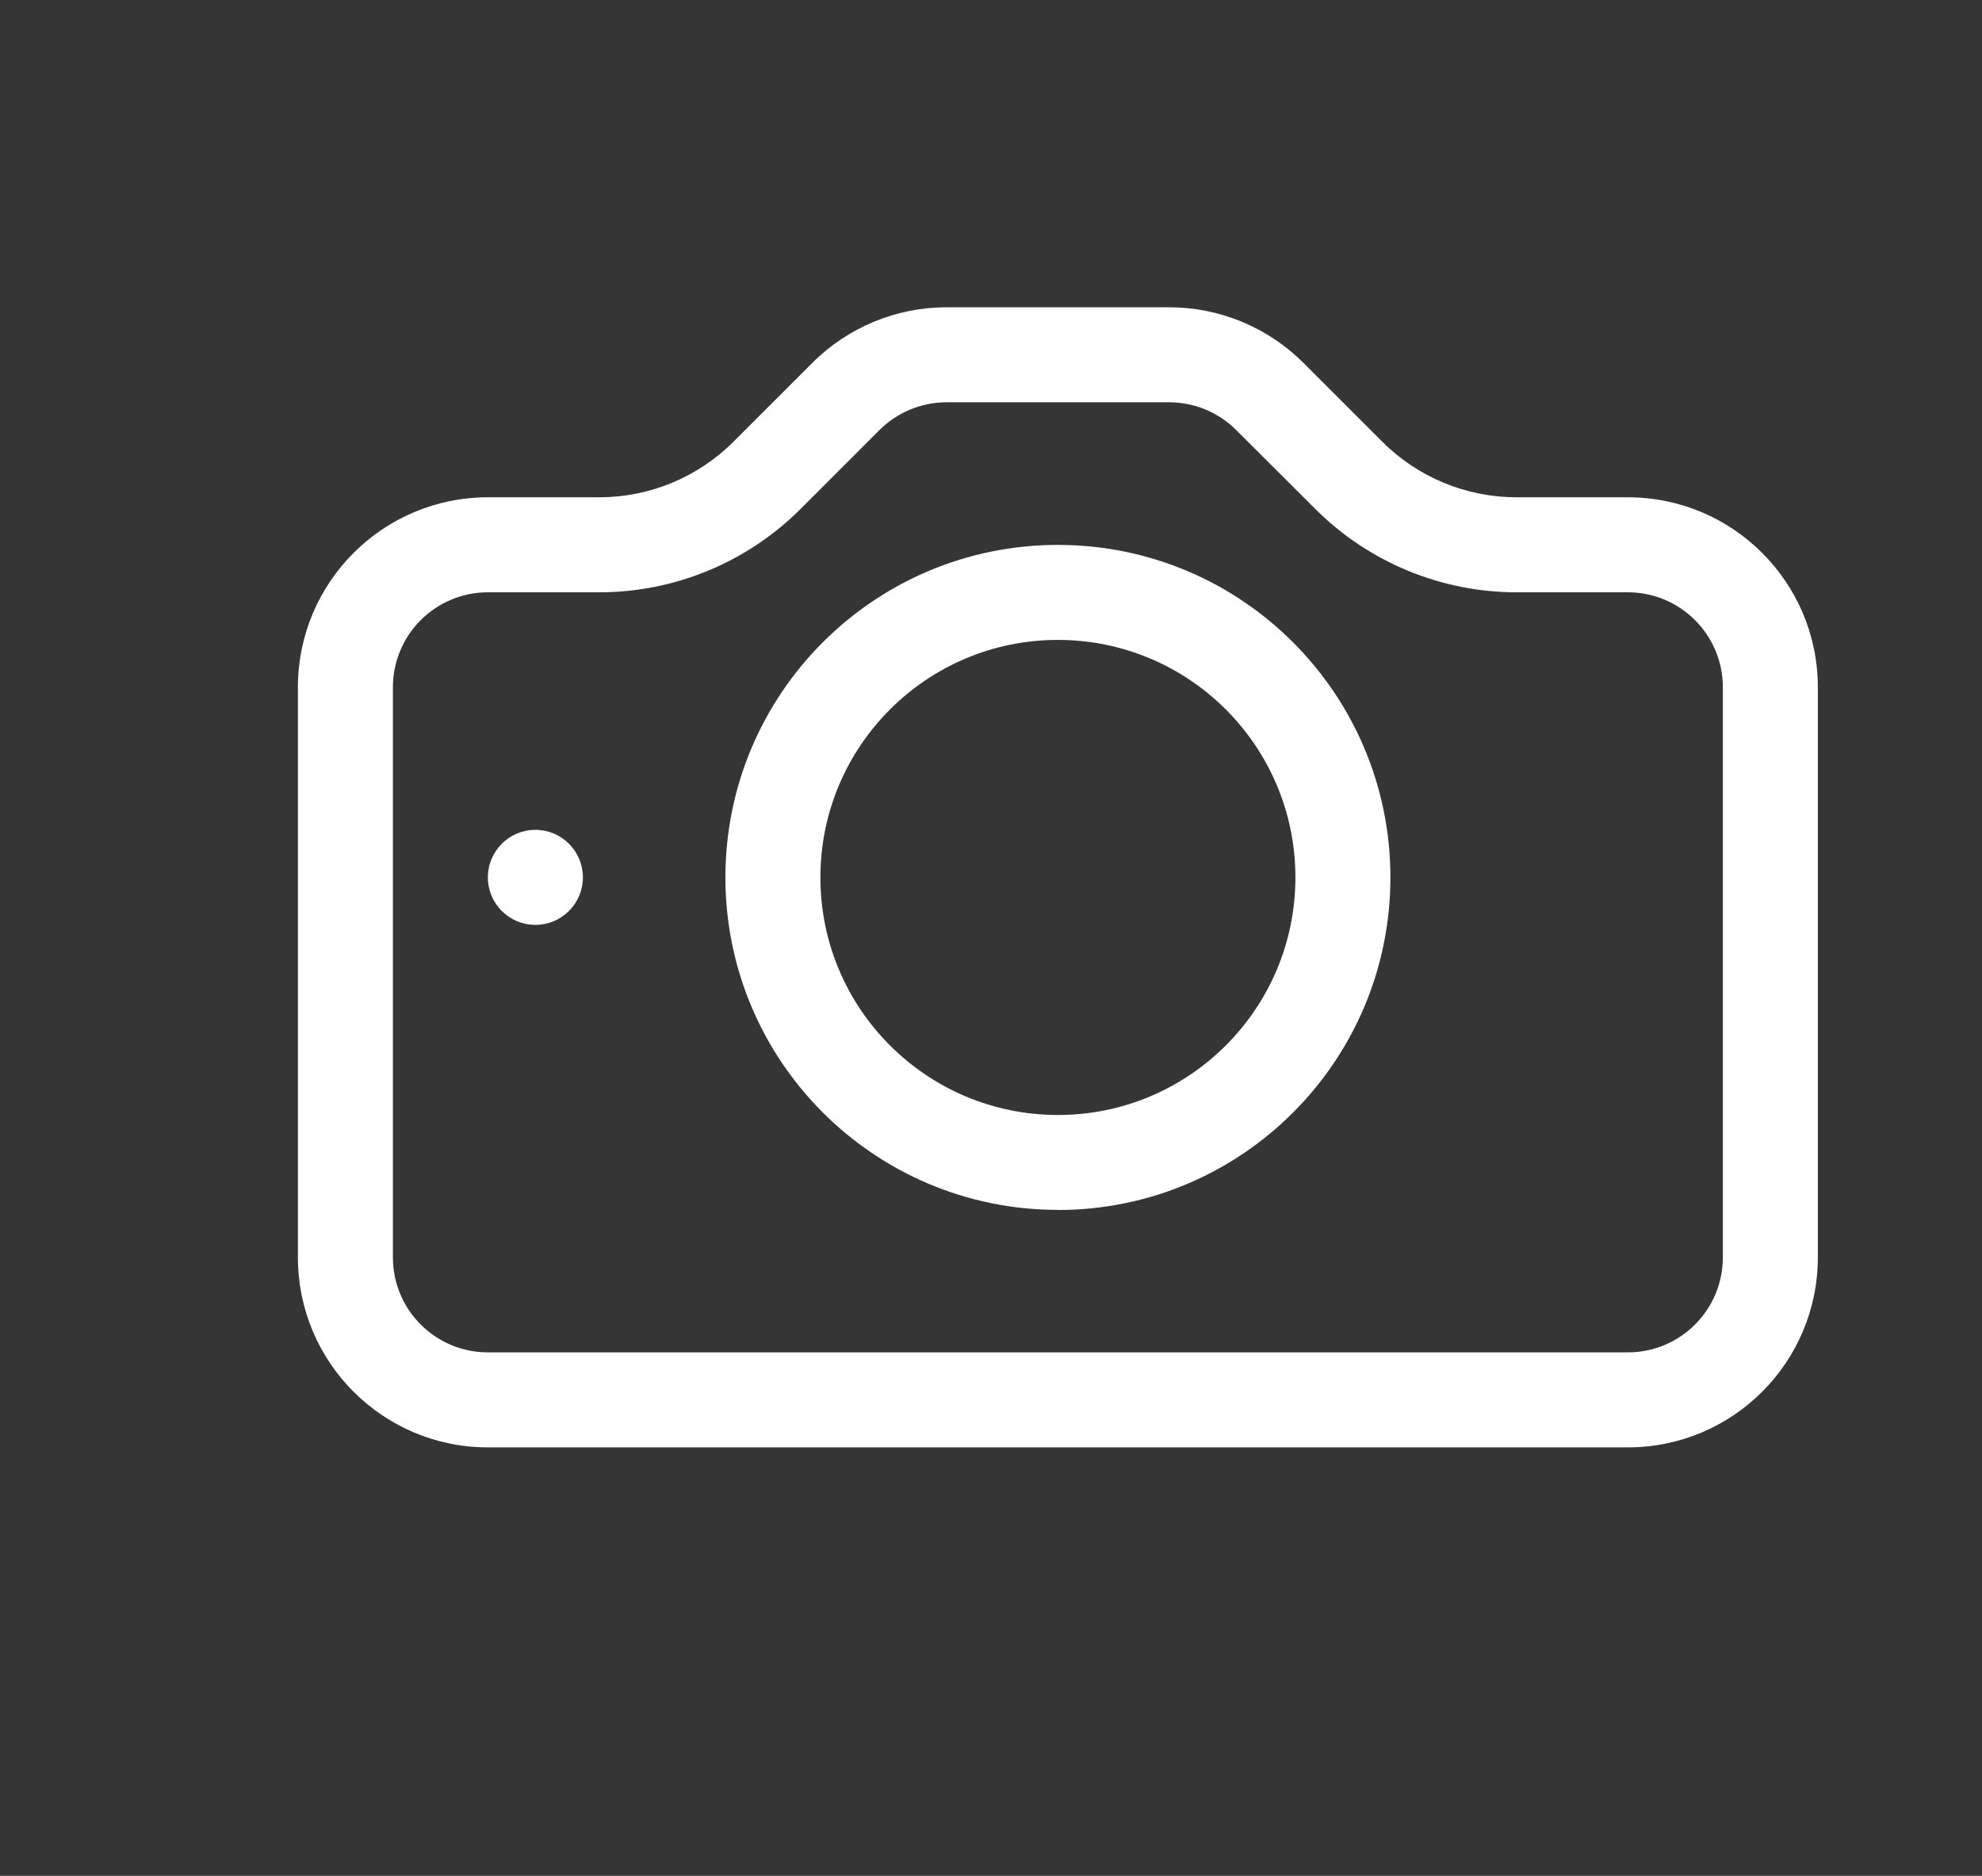
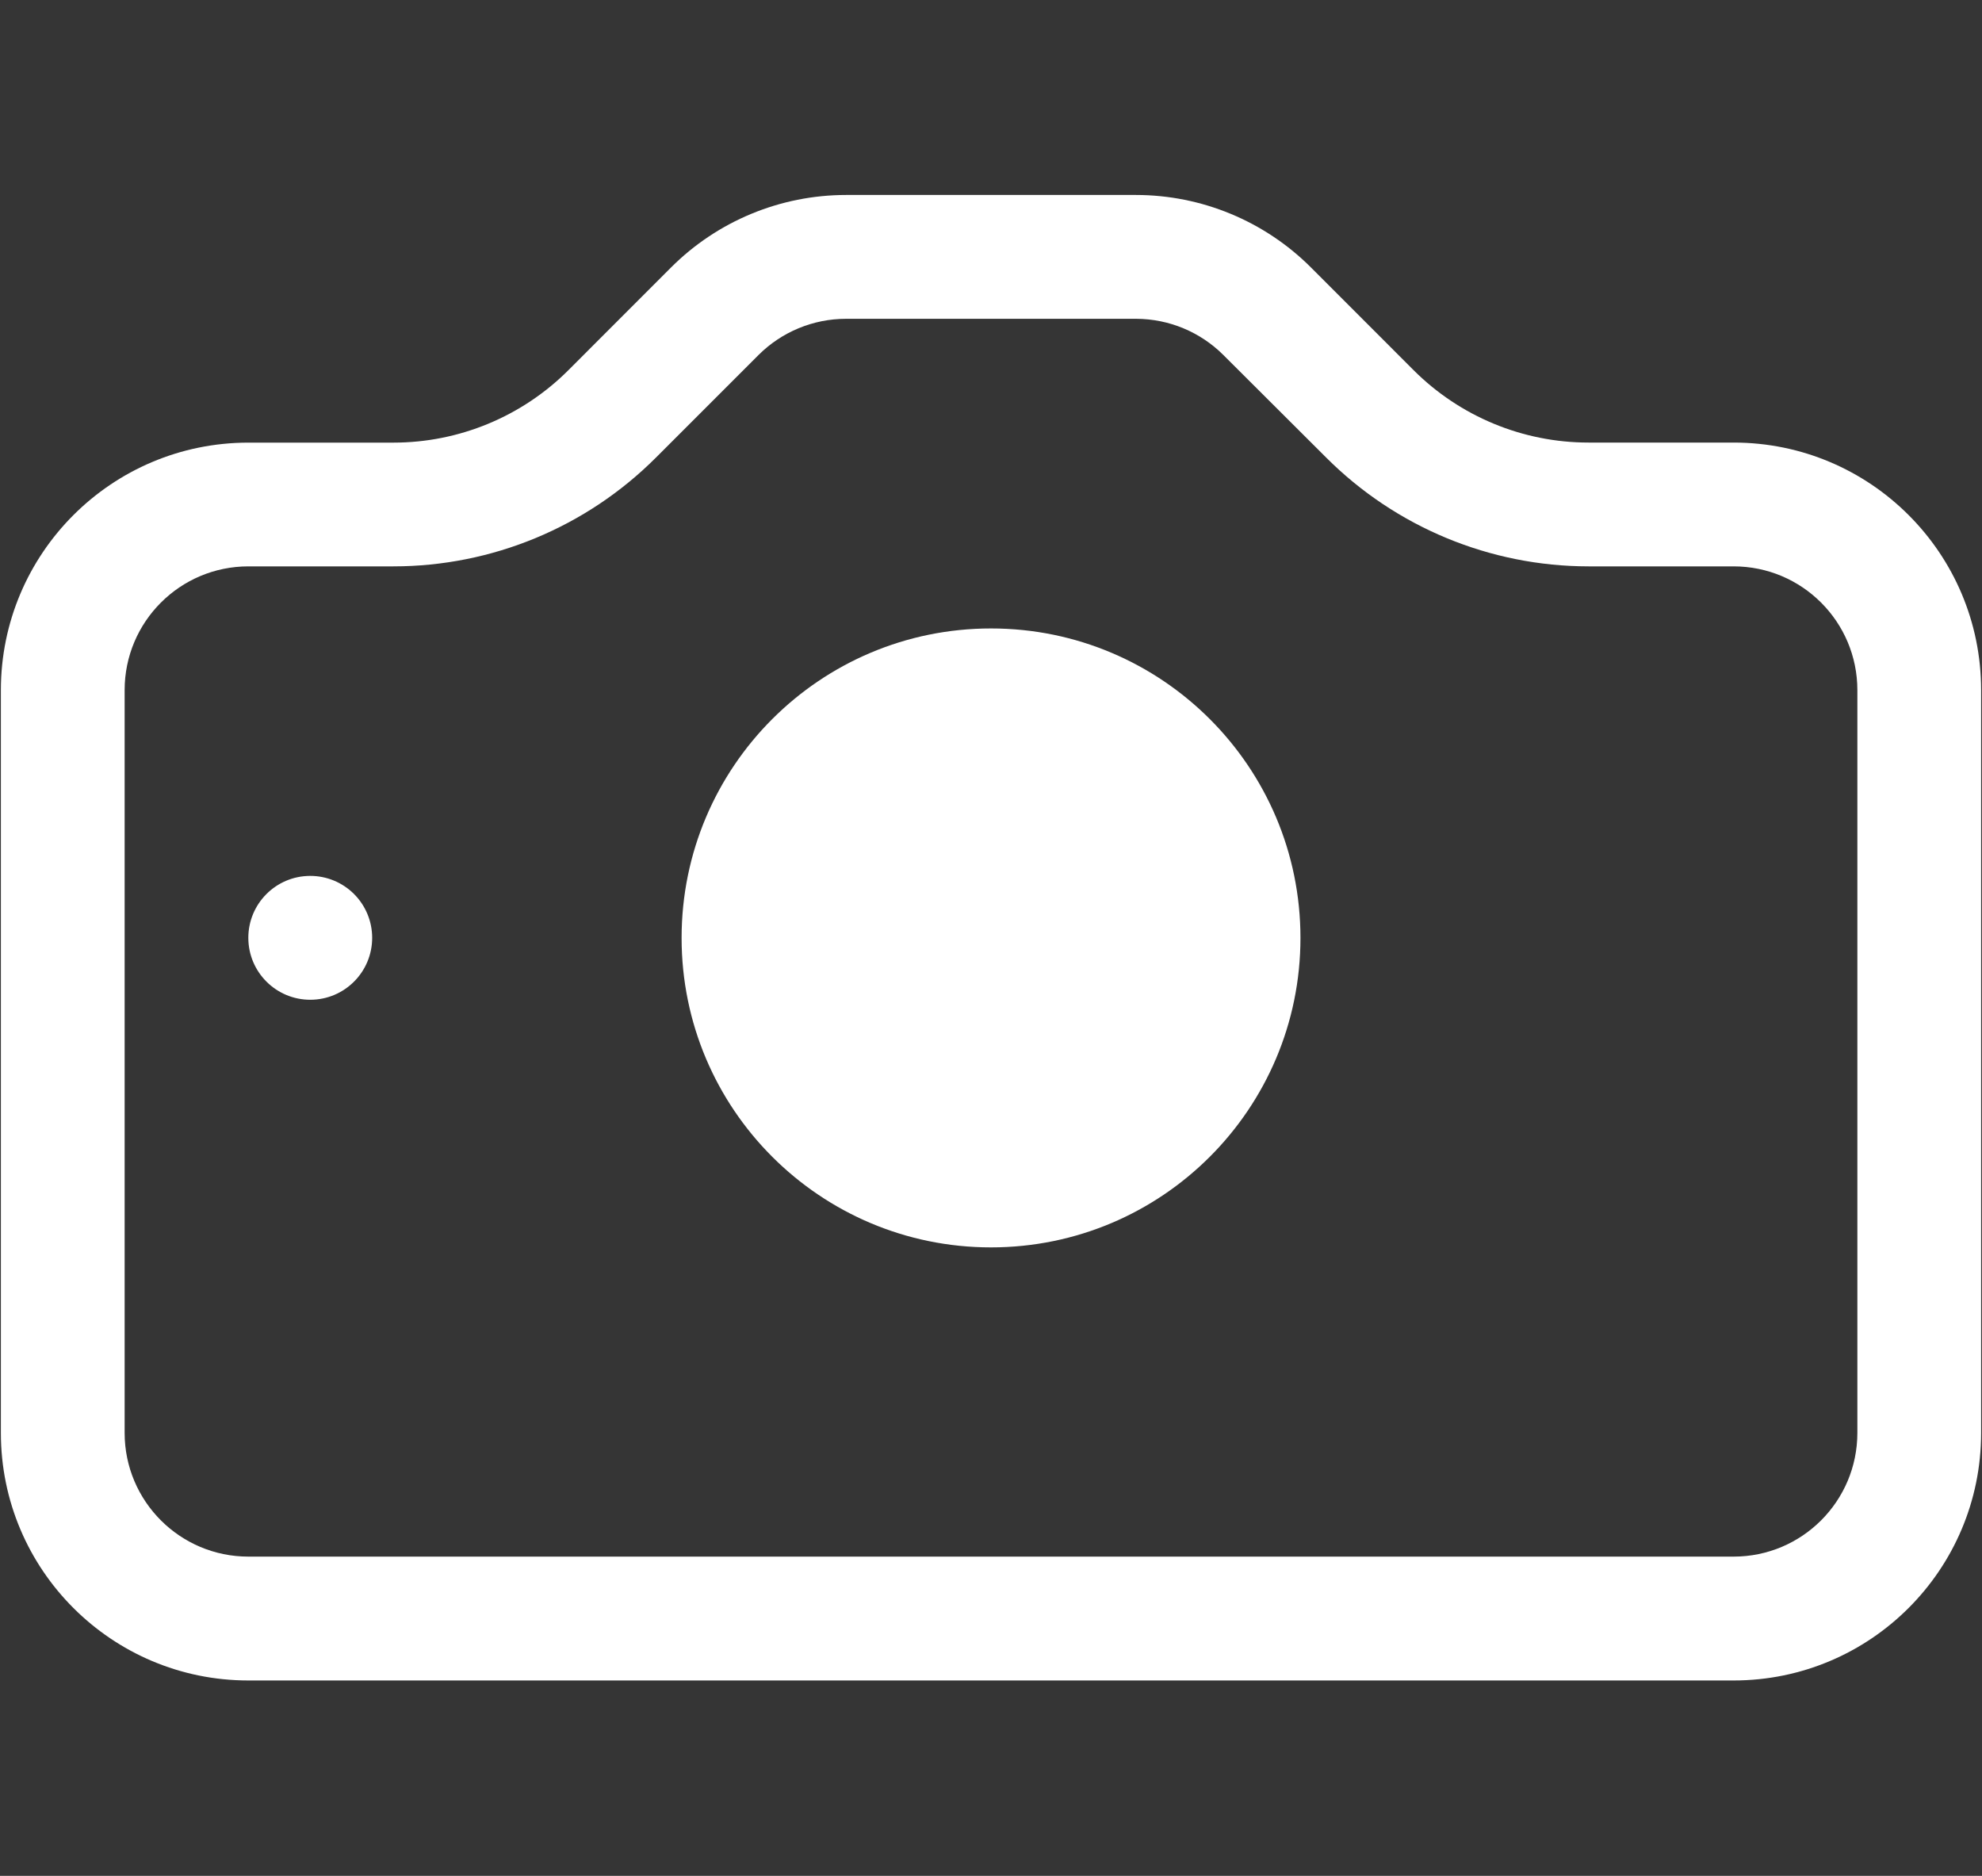
<svg xmlns="http://www.w3.org/2000/svg" id="Ebene_1" data-name="Ebene 1" viewBox="0 0 652 617">
  <defs>
    <style>.cls-1{fill:#353535;}.cls-2,.cls-3{fill:#fff;}.cls-2{fill-rule:evenodd;}</style>
  </defs>
  <rect class="cls-1" width="652" height="617" />
-   <path class="cls-2" d="M468.75,364.83V177.33a31.25,31.25,0,0,0-31.25-31.25H400.88a93.68,93.68,0,0,1-66.25-27.47L308.69,92.74a31.26,31.26,0,0,0-22-9.16H213.38a31.3,31.3,0,0,0-22.1,9.16l-25.87,25.87a93.71,93.71,0,0,1-66.29,27.47H62.5a31.25,31.25,0,0,0-31.25,31.25v187.5A31.25,31.25,0,0,0,62.5,396.08h375A31.25,31.25,0,0,0,468.75,364.83ZM62.5,114.83A62.5,62.5,0,0,0,0,177.33v187.5a62.5,62.5,0,0,0,62.5,62.5h375a62.5,62.5,0,0,0,62.5-62.5V177.33a62.5,62.5,0,0,0-62.5-62.5H400.88a62.49,62.49,0,0,1-44.19-18.31L330.81,70.65a62.5,62.5,0,0,0-44.19-18.32H213.38a62.5,62.5,0,0,0-44.19,18.32L143.31,96.52a62.49,62.49,0,0,1-44.19,18.31Z" transform="translate(98 48.74)" />
-   <path class="cls-2" d="M250,318a78.13,78.13,0,1,0-78.12-78.13A78.13,78.13,0,0,0,250,318Zm0,31.25A109.38,109.38,0,1,0,140.63,239.83,109.38,109.38,0,0,0,250,349.21Z" transform="translate(98 48.74)" />
-   <path class="cls-3" d="M93.75,239.83a15.63,15.63,0,1,1-15.62-15.62A15.63,15.63,0,0,1,93.75,239.83Z" transform="translate(98 48.74)" />
+   <path class="cls-2" d="M611,471.31V227a40.71,40.71,0,0,0-40.71-40.71H522.57a122.09,122.09,0,0,1-86.31-35.79l-33.8-33.71a40.76,40.76,0,0,0-28.66-11.93H278.29a40.79,40.79,0,0,0-28.79,11.93l-33.71,33.71a122.12,122.12,0,0,1-86.36,35.79H81.71A40.71,40.71,0,0,0,41,227V471.31A40.71,40.71,0,0,0,81.71,512H570.29A40.71,40.71,0,0,0,611,471.31ZM81.71,145.59A81.42,81.42,0,0,0,.29,227h0V471.31A81.42,81.42,0,0,0,81.7,552.74H570.29a81.42,81.42,0,0,0,81.42-81.42h0V227a81.42,81.42,0,0,0-81.41-81.43H522.57A81.42,81.42,0,0,1,465,121.74L431.28,88a81.47,81.47,0,0,0-57.57-23.87H278.29A81.47,81.47,0,0,0,220.72,88L187,121.74a81.42,81.42,0,0,1-57.57,23.85Z" />
+   <path class="cls-2" d="M326,410.29a101.79,101.79,0,1,0-101.78-101.8h0A101.78,101.78,0,0,0,326,410.29Z" />
+   <path class="cls-3" d="M122.43,308.45A20.37,20.37,0,1,1,102,288.1h0A20.36,20.36,0,0,1,122.43,308.45Z" />
</svg>
